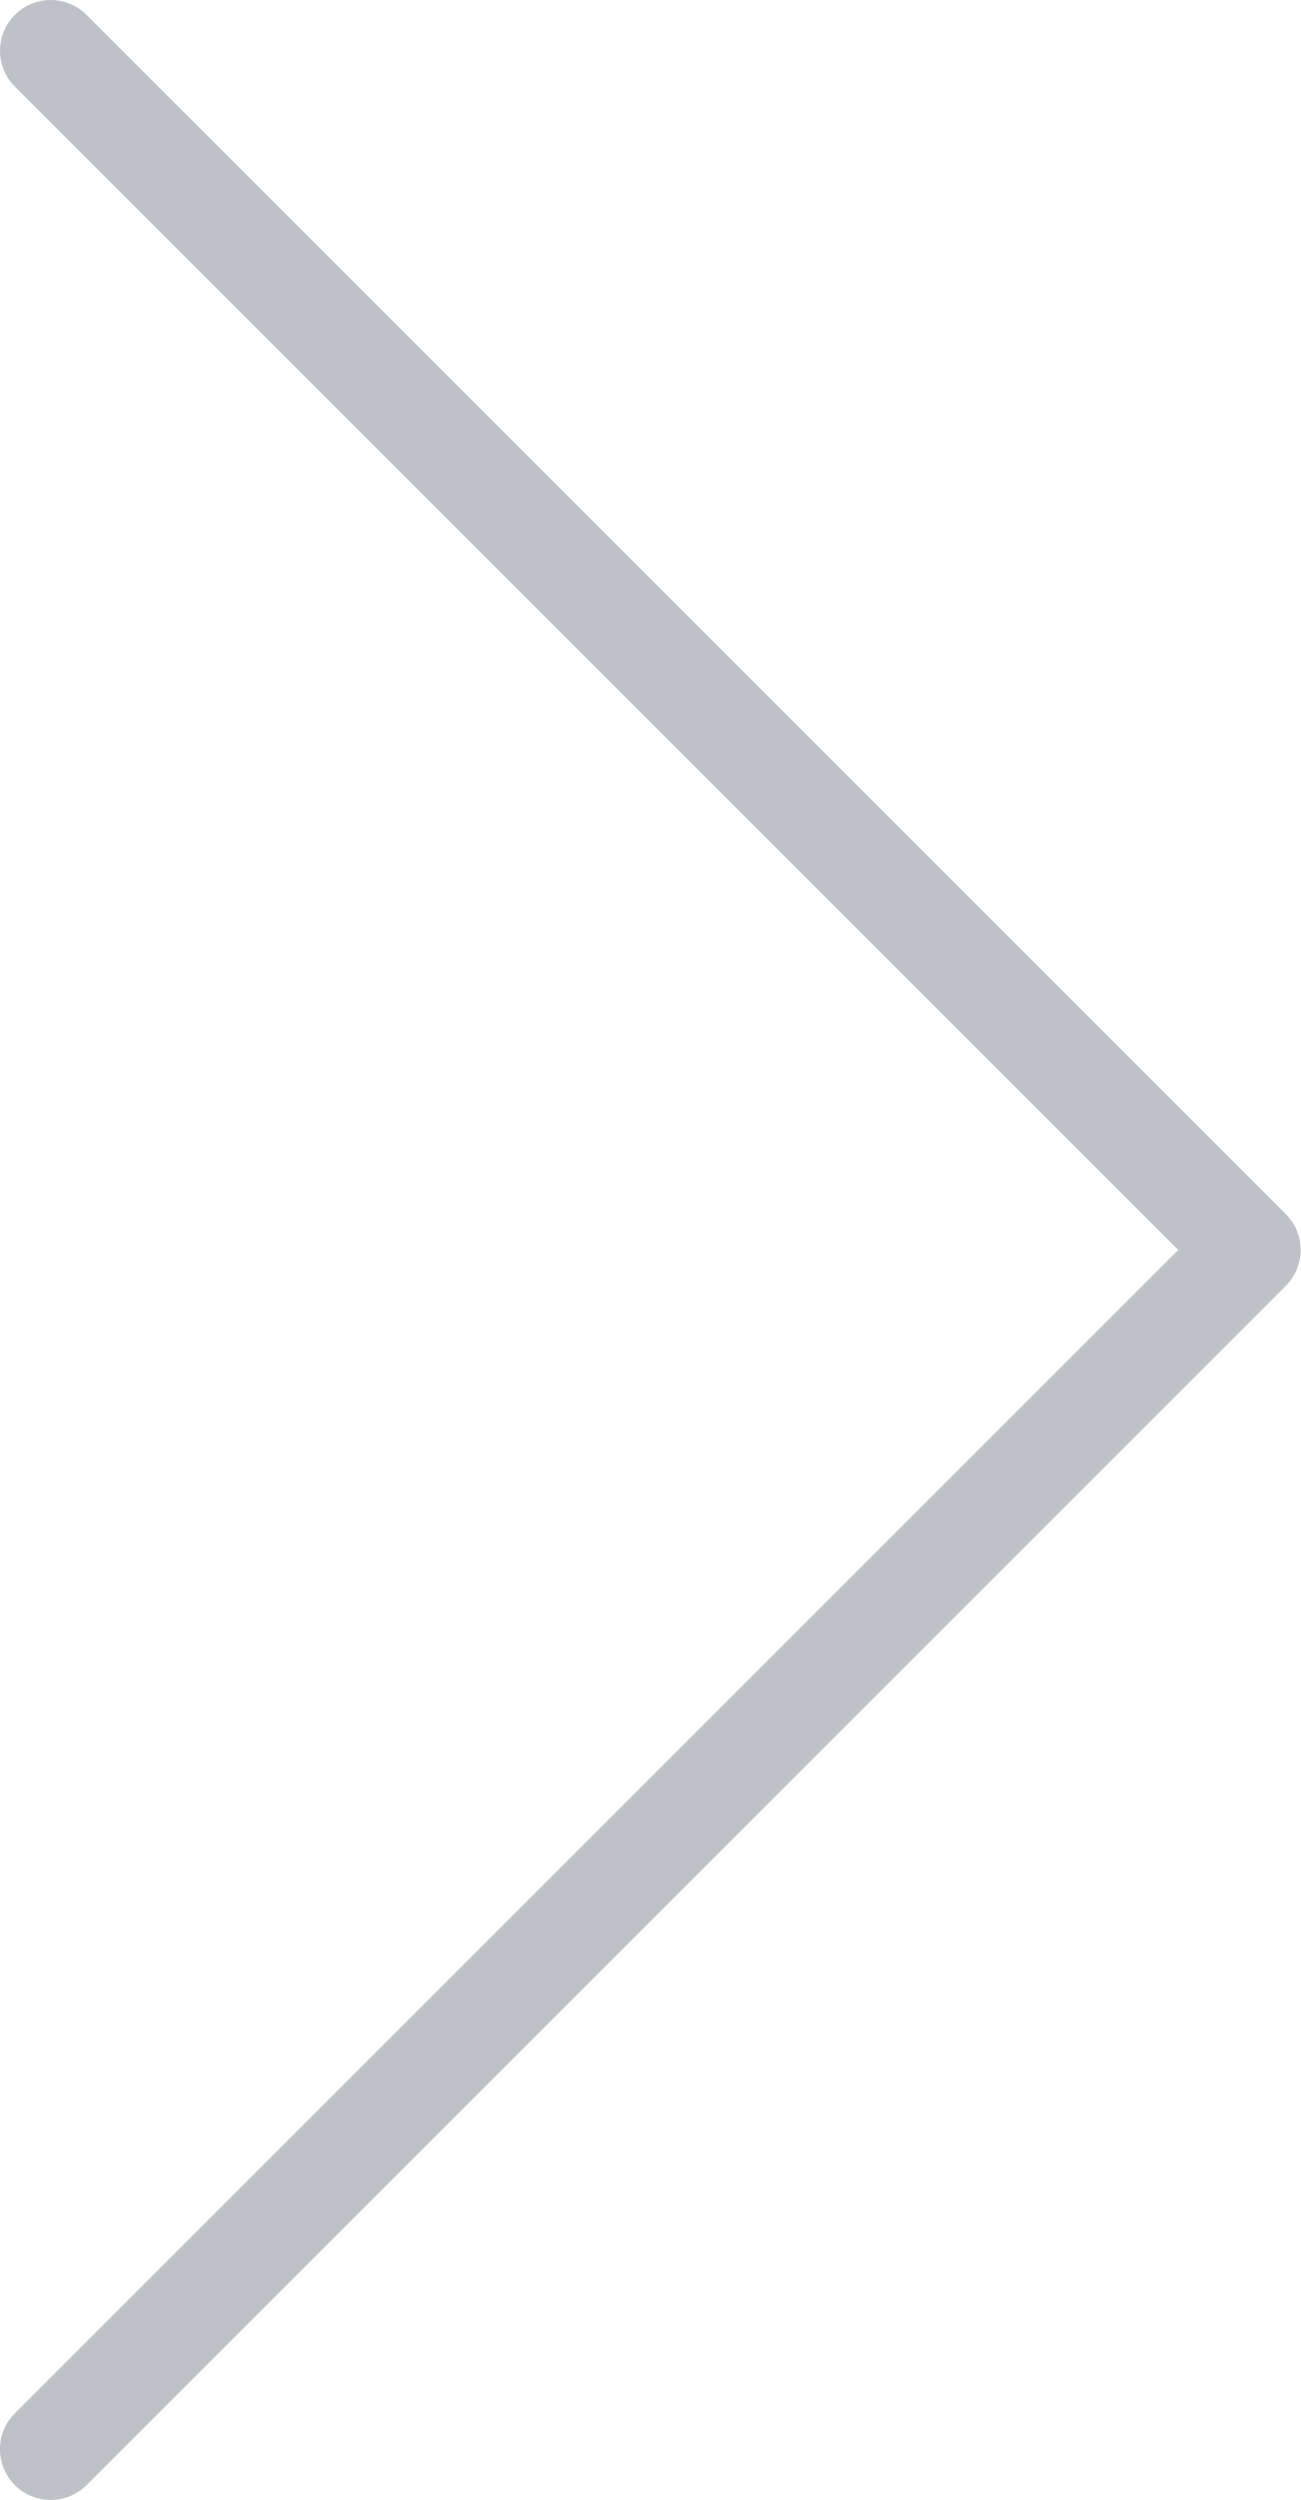
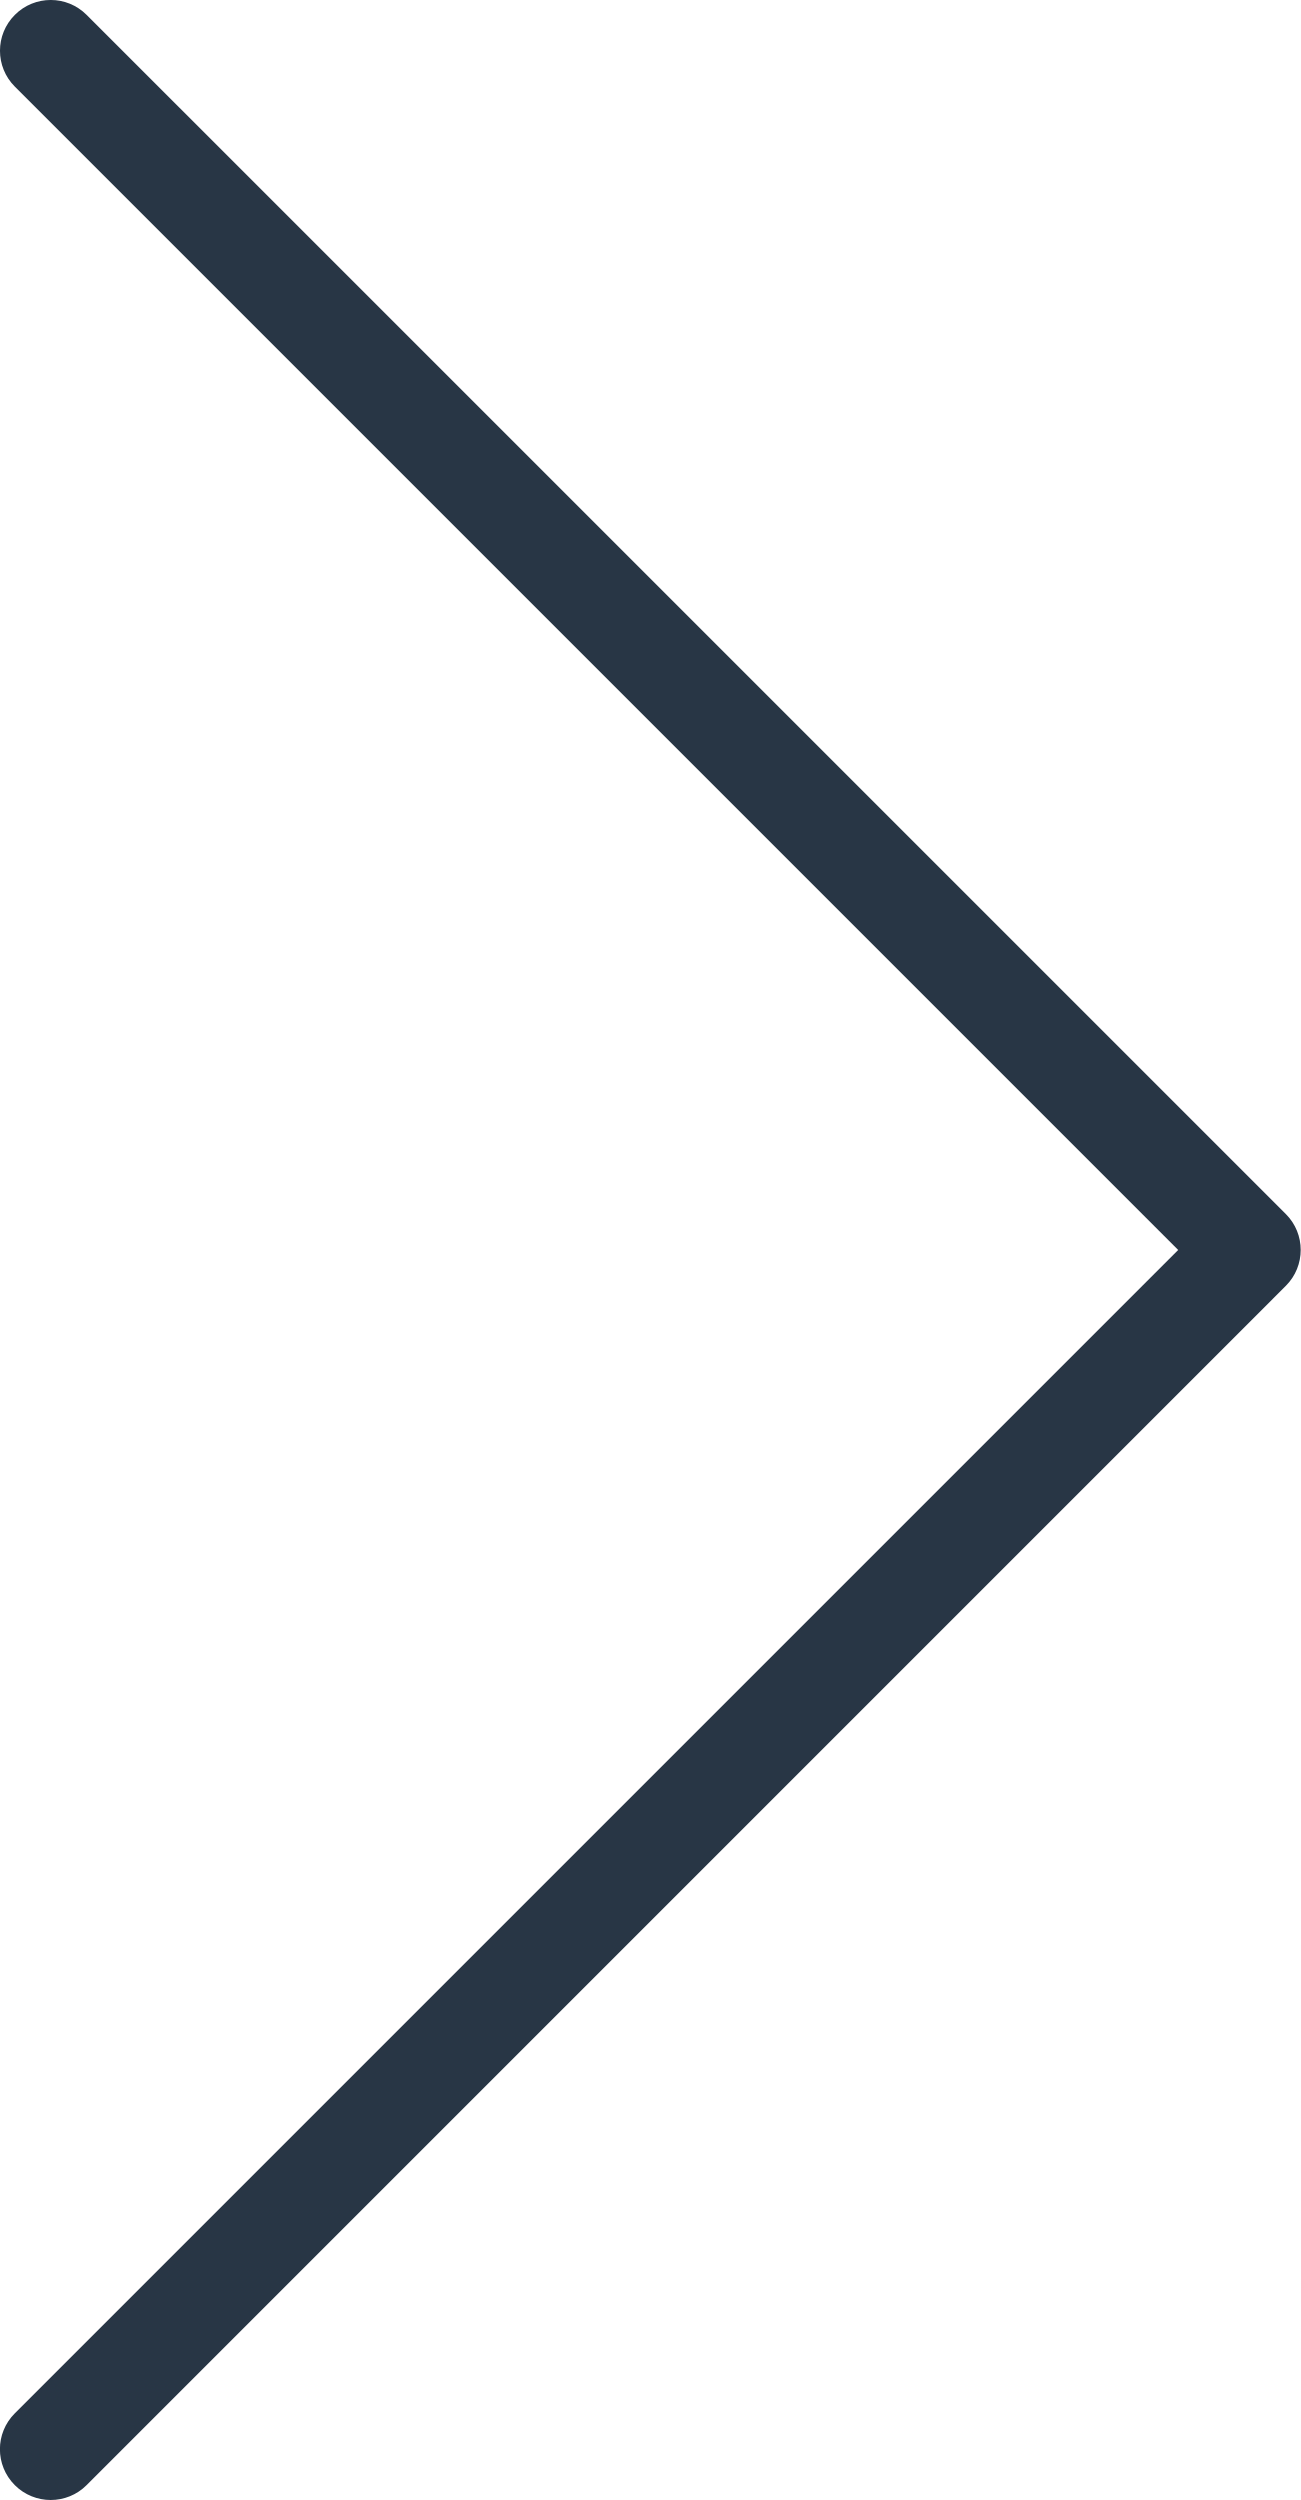
- <svg xmlns="http://www.w3.org/2000/svg" version="1.1" id="Layer_1" x="0px" y="0px" width="21.706px" height="41.719px" fill="#bec2c7" viewBox="0 0 21.706 41.719" enable-background="new 0 0 21.706 41.719" xml:space="preserve">
+ <svg xmlns="http://www.w3.org/2000/svg" version="1.1" id="Layer_1" x="0px" y="0px" width="21.706px" height="41.719px" fill="#283645" viewBox="0 0 21.706 41.719" enable-background="new 0 0 21.706 41.719" xml:space="preserve">
  <path d="M19.661,20.859L0.248,1.446c-0.331-0.331-0.331-0.867,0-1.198c0.33-0.331,0.867-0.331,1.197,0l20.013,20.012 c0.33,0.33,0.33,0.867,0,1.197L1.445,41.471c-0.164,0.165-0.382,0.248-0.599,0.248s-0.434-0.083-0.599-0.248 c-0.331-0.331-0.331-0.867,0-1.198L19.661,20.859z" />
</svg>
